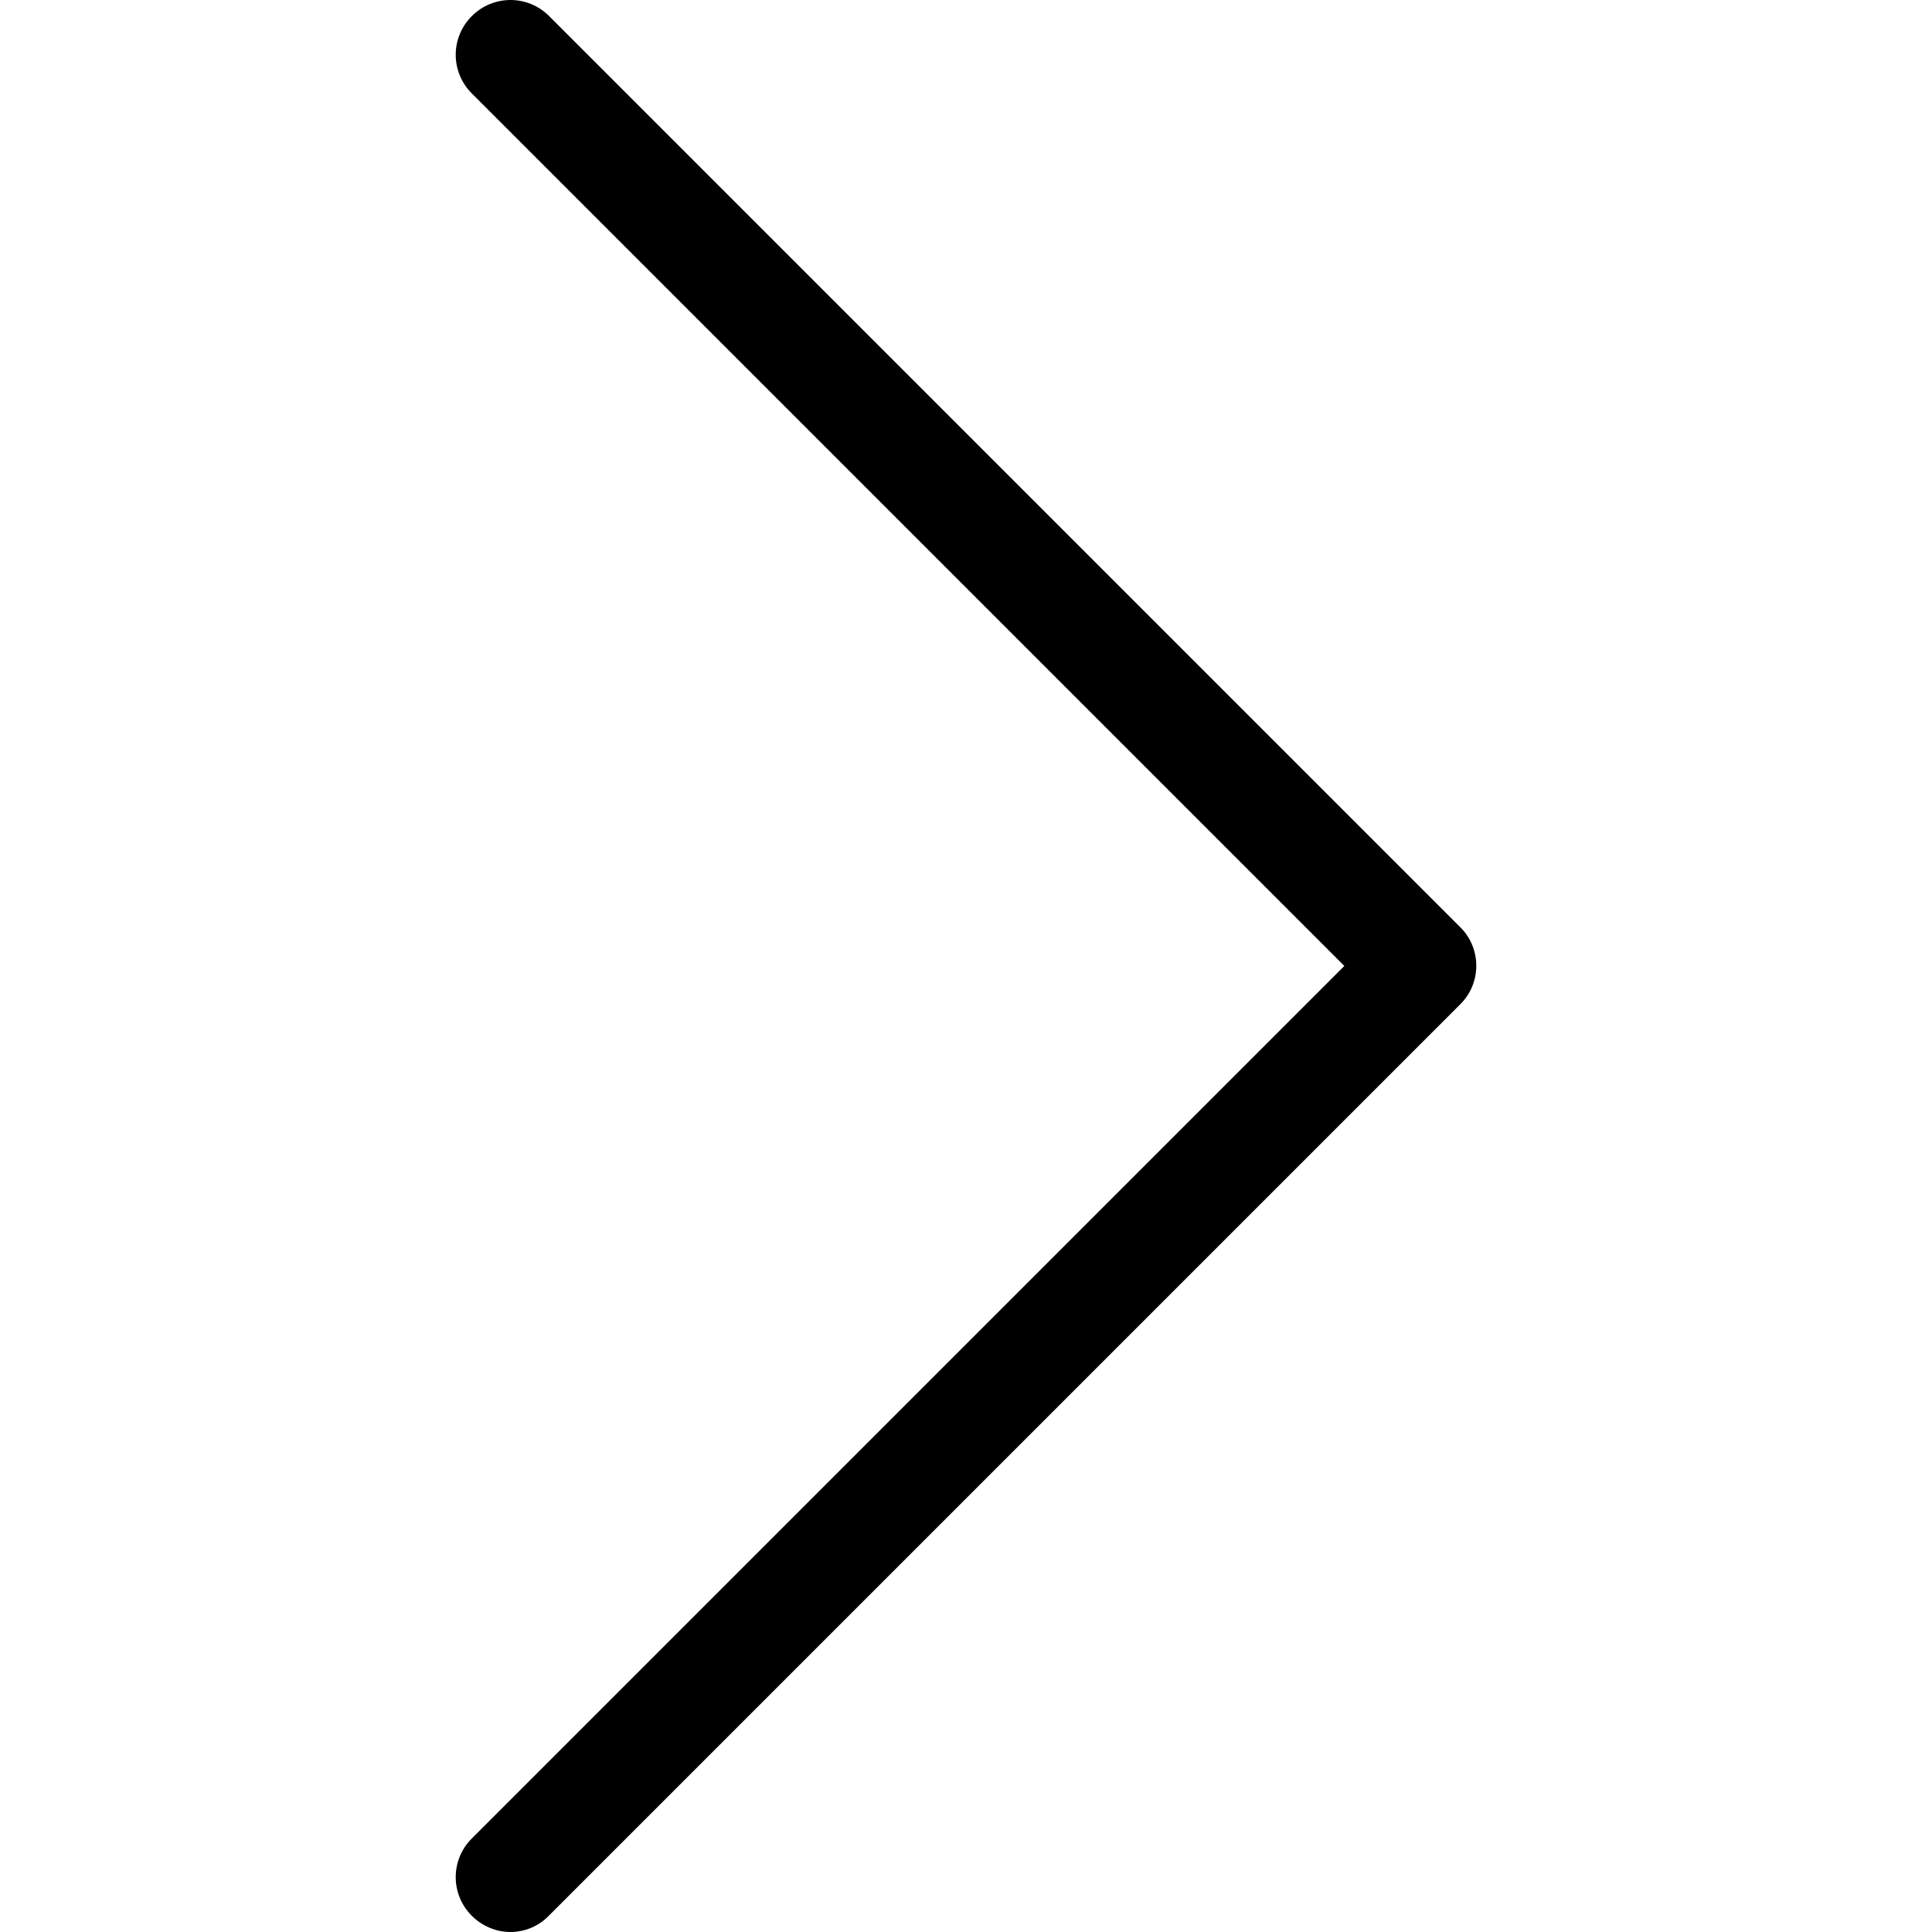
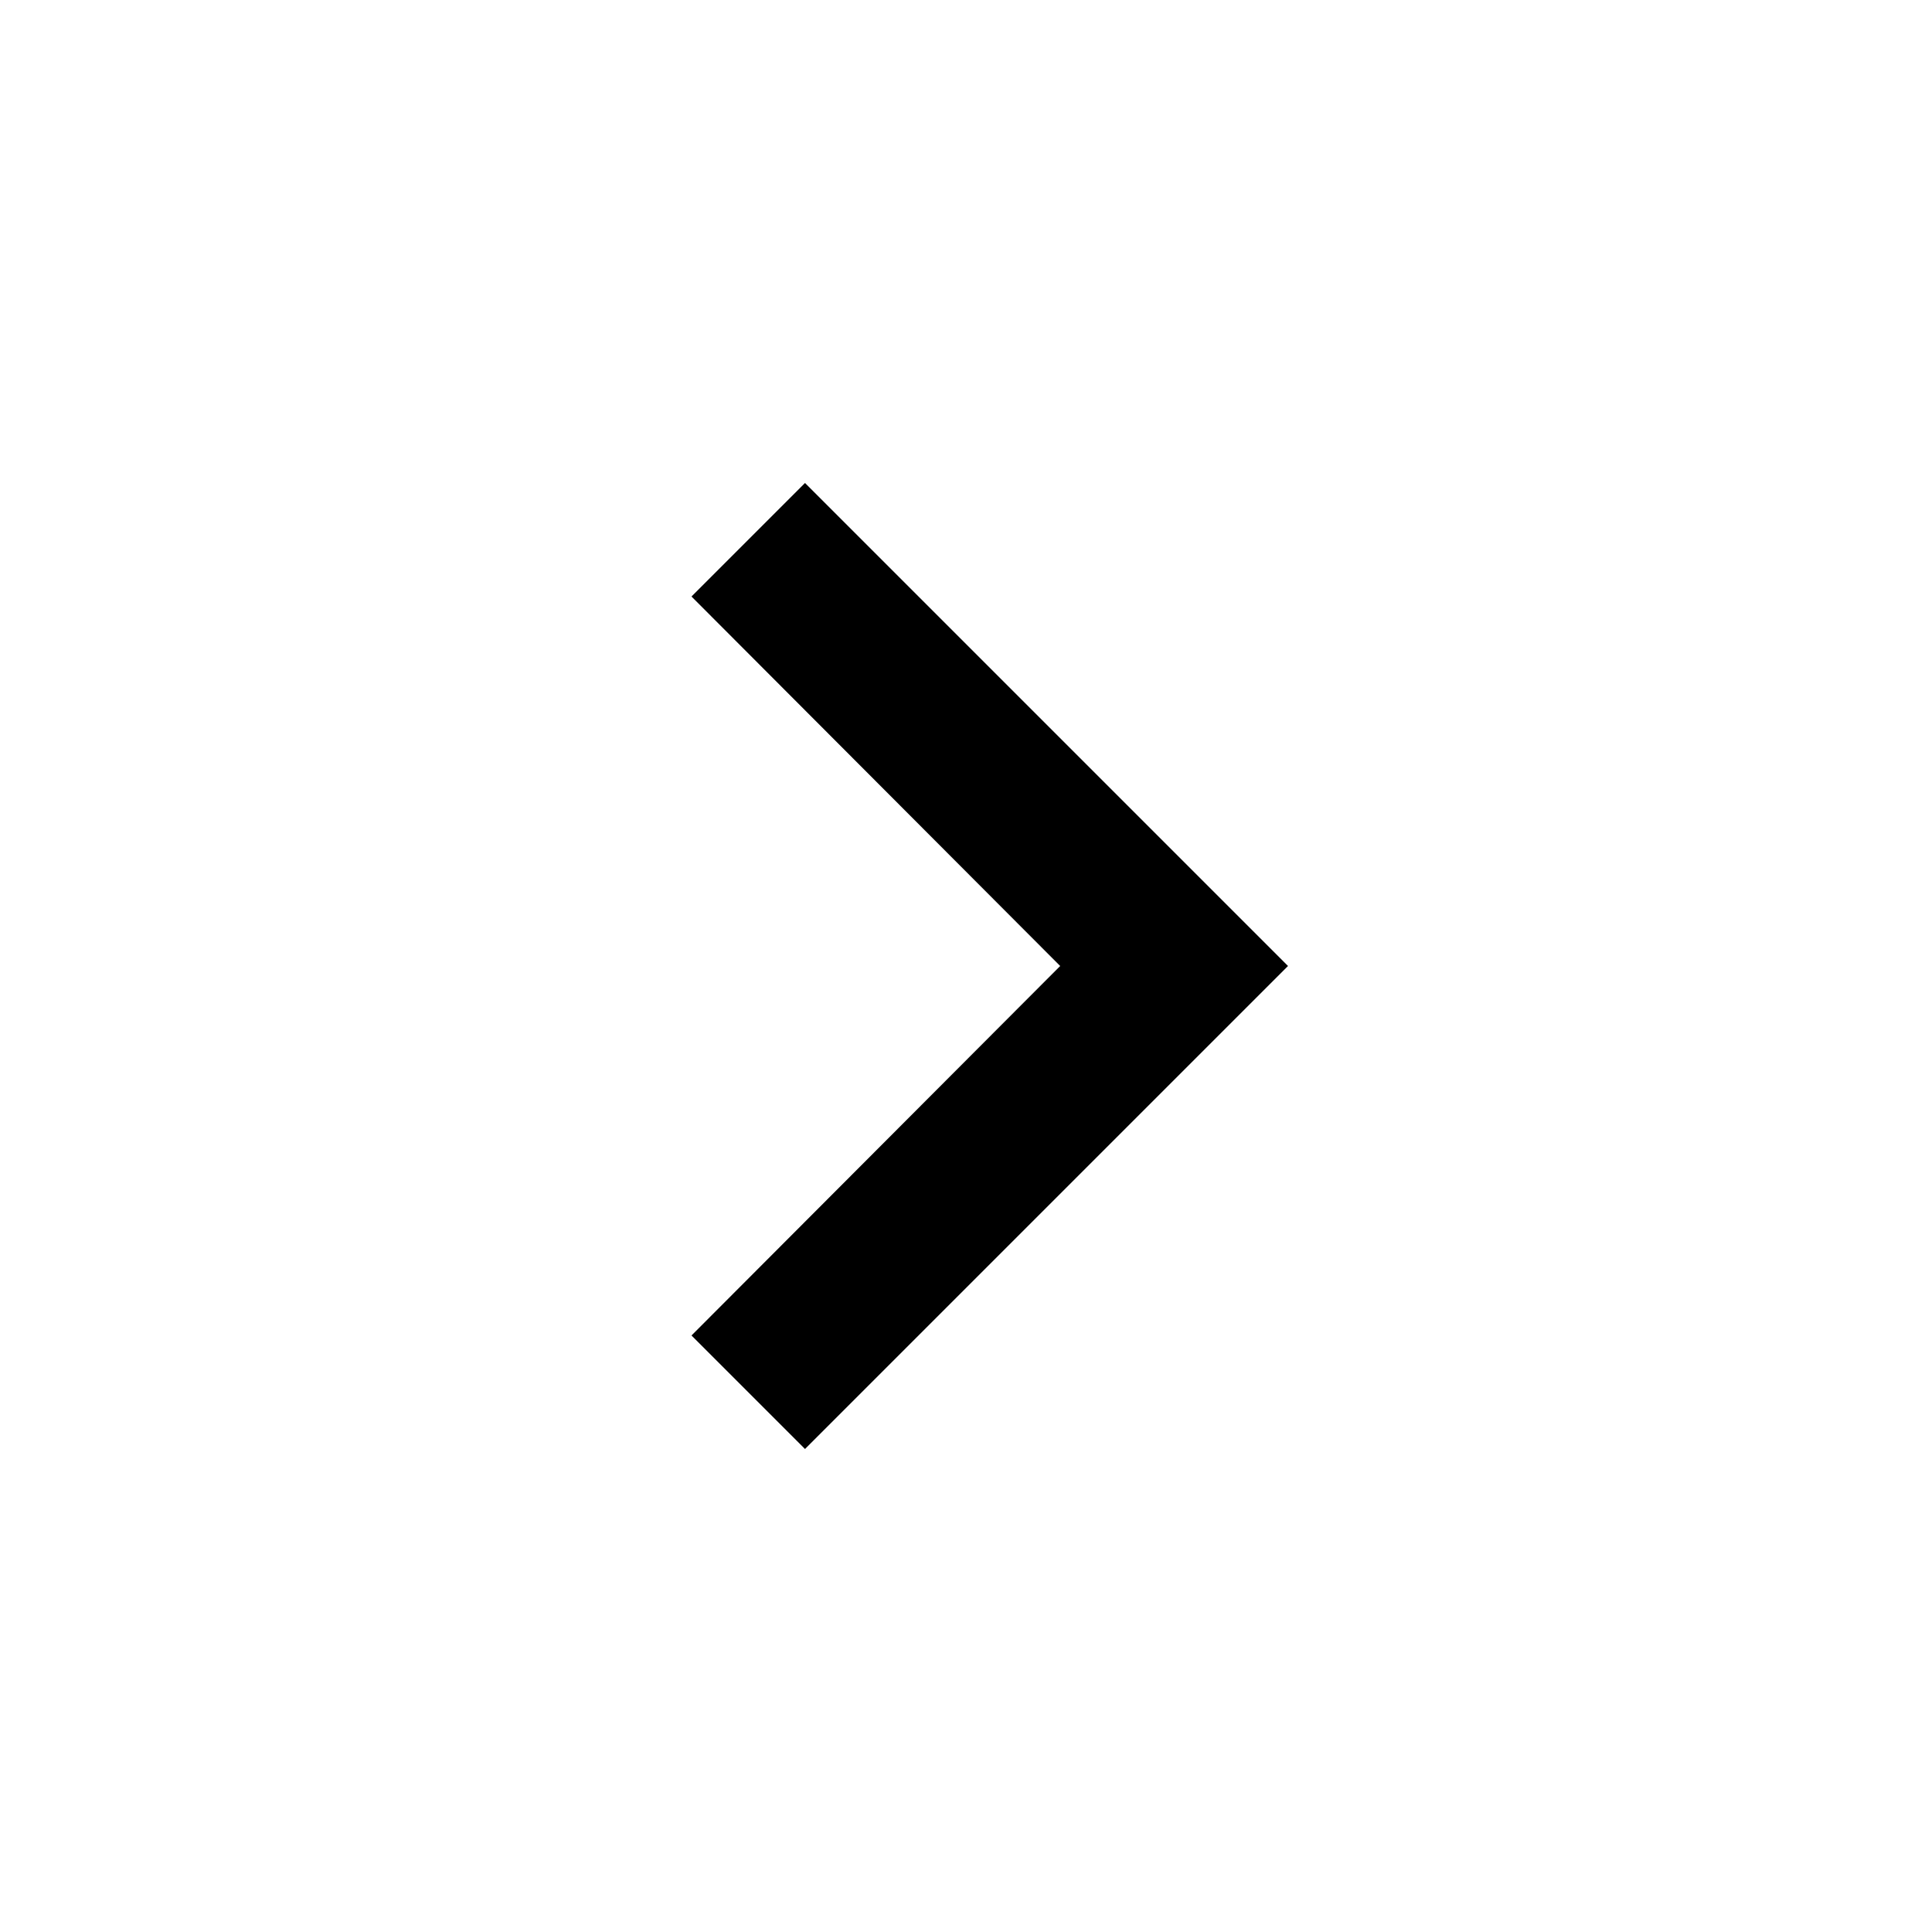
- <svg xmlns="http://www.w3.org/2000/svg" version="1.1" id="Capa_1" x="0px" y="0px" viewBox="0 0 477.175 477.175" style="enable-background:new 0 0 477.175 477.175;" xml:space="preserve">
-   <g>
-     <path d="M360.731,229.075l-225.1-225.1c-5.3-5.3-13.8-5.3-19.1,0s-5.3,13.8,0,19.1l215.5,215.5l-215.5,215.5   c-5.3,5.3-5.3,13.8,0,19.1c2.6,2.6,6.1,4,9.5,4c3.4,0,6.9-1.3,9.5-4l225.1-225.1C365.931,242.875,365.931,234.275,360.731,229.075z   " />
-   </g>
-   <g>
- </g>
-   <g>
- </g>
-   <g>
- </g>
-   <g>
- </g>
-   <g>
- </g>
-   <g>
- </g>
-   <g>
- </g>
-   <g>
- </g>
-   <g>
- </g>
-   <g>
- </g>
-   <g>
- </g>
-   <g>
- </g>
-   <g>
- </g>
-   <g>
- </g>
-   <g>
- </g>
+ <svg xmlns="http://www.w3.org/2000/svg" width="24" height="24" viewBox="0 0 24 24">
+   <path d="M8.59 16.59L13.17 12 8.59 7.41 10 6l6 6-6 6-1.41-1.41z" />
+   <path fill="none" d="M0 0h24v24H0V0z" />
</svg>
